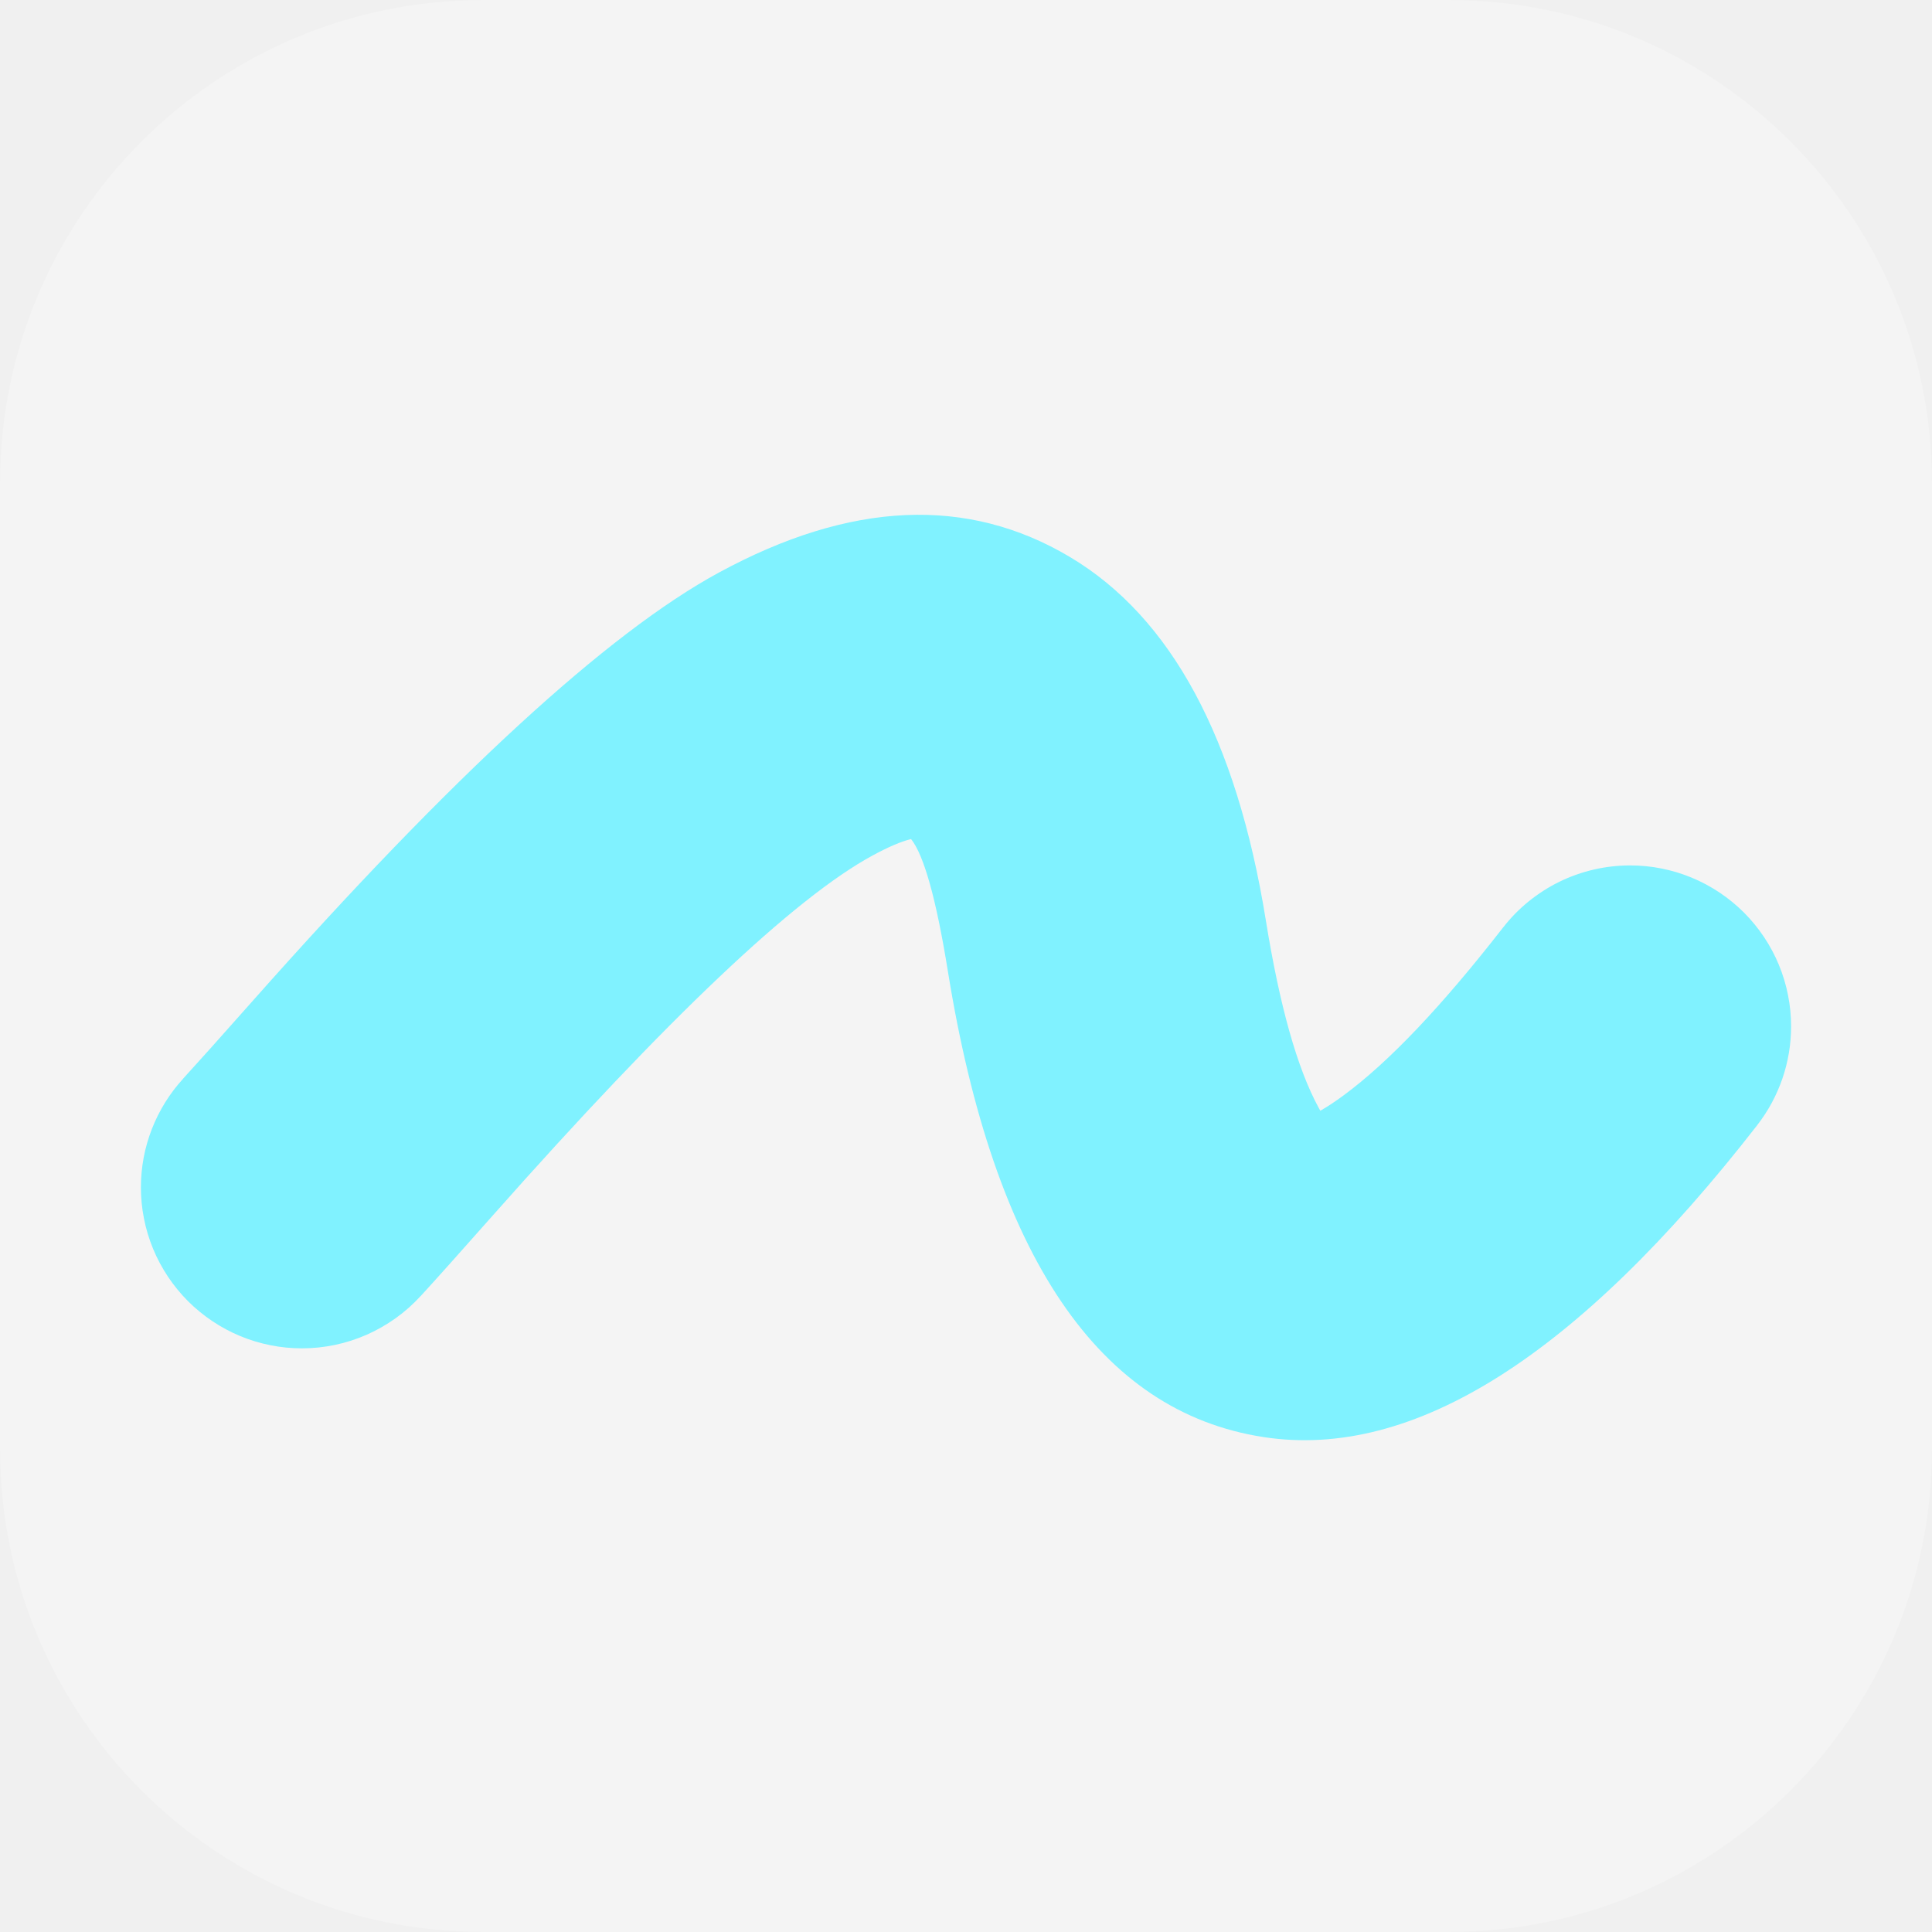
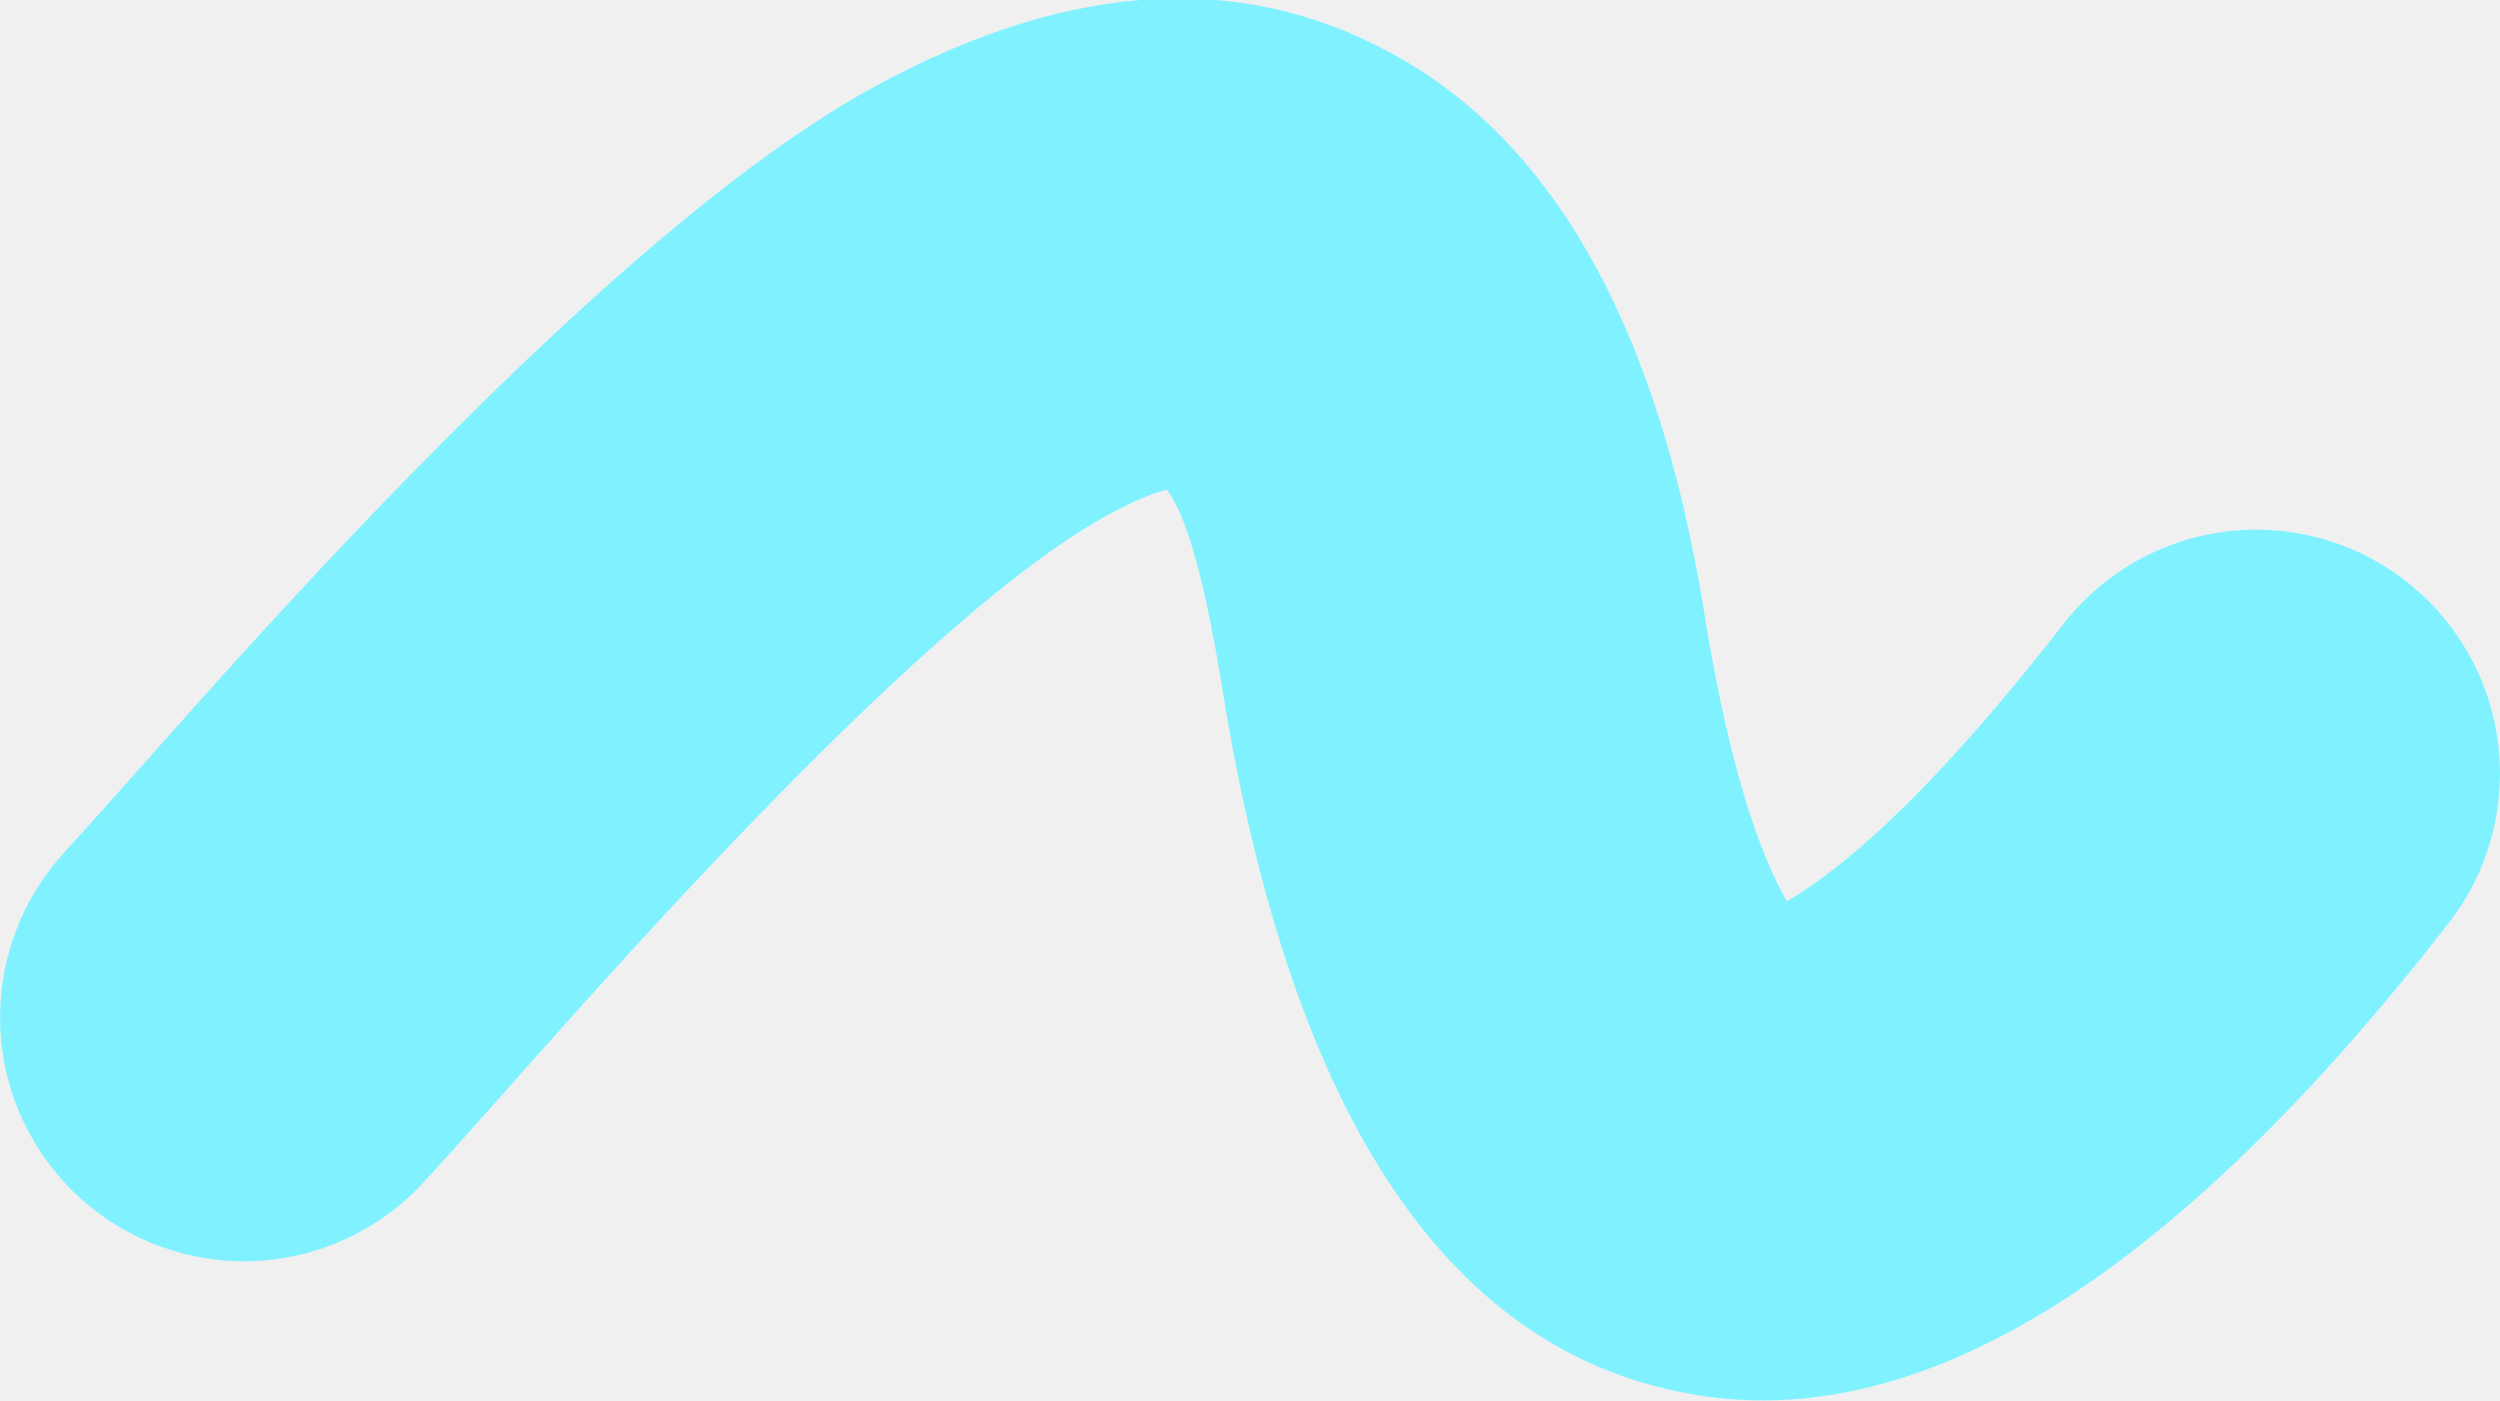
- <svg xmlns="http://www.w3.org/2000/svg" fill="none" version="1.1" width="48" height="48" viewBox="0 0 48 48">
-   <defs>
-     <clipPath id="master_svg0_109_06143">
-       <rect x="0" y="0" width="48" height="48" rx="12" />
-     </clipPath>
-   </defs>
-   <g clip-path="url(#master_svg0_109_06143)">
-     <rect x="0" y="0" width="48" height="48" rx="12" fill="#FFFFFF" fill-opacity="0.24" />
-     <g>
-       <path d="M31.392,35.704Q36.965,36.561,43.657,27.956L43.657,27.955Q43.86,27.694,44.018,27.402Q44.175,27.111,44.283,26.798Q44.39,26.485,44.445,26.158Q44.499,25.831,44.499,25.5Q44.499,25.304,44.48,25.108Q44.461,24.912,44.422,24.72Q44.384,24.527,44.327,24.339Q44.27,24.151,44.195,23.97Q44.12,23.788,44.027,23.615Q43.934,23.442,43.825,23.278Q43.716,23.115,43.591,22.963Q43.467,22.811,43.328,22.672Q43.189,22.533,43.037,22.409Q42.885,22.284,42.722,22.175Q42.558,22.066,42.385,21.973Q42.212,21.88,42.03,21.805Q41.849,21.73,41.661,21.673Q41.473,21.616,41.28,21.578Q41.088,21.539,40.892,21.52Q40.696,21.501,40.5,21.501Q40.272,21.501,40.046,21.527Q39.82,21.552,39.598,21.604Q39.376,21.655,39.162,21.731Q38.947,21.807,38.743,21.907Q38.538,22.007,38.347,22.13Q38.155,22.253,37.978,22.396Q37.801,22.54,37.642,22.702Q37.483,22.865,37.343,23.045L37.343,23.044Q35.058,25.981,33.38,27.215Q33.06,27.451,32.803,27.596Q32.783,27.561,32.762,27.522Q31.965,26.061,31.449,22.863Q30.356,16.087,26.583,13.839Q22.764,11.563,17.861,14.225Q13.71,16.478,6.263,24.884Q5.058,26.244,4.551,26.797L4.552,26.798Q4.301,27.072,4.104,27.388Q3.908,27.704,3.773,28.05Q3.638,28.397,3.569,28.762Q3.501,29.128,3.501,29.5Q3.501,29.696,3.52,29.892Q3.539,30.088,3.578,30.28Q3.616,30.473,3.673,30.661Q3.73,30.849,3.805,31.03Q3.88,31.212,3.973,31.385Q4.066,31.558,4.175,31.722Q4.284,31.885,4.409,32.037Q4.533,32.189,4.672,32.328Q4.811,32.467,4.963,32.591Q5.115,32.716,5.278,32.825Q5.442,32.934,5.615,33.027Q5.788,33.12,5.97,33.195Q6.151,33.27,6.339,33.327Q6.527,33.384,6.72,33.422Q6.912,33.461,7.108,33.48Q7.304,33.499,7.5,33.499Q7.707,33.499,7.914,33.478Q8.12,33.456,8.323,33.414Q8.526,33.371,8.723,33.308Q8.921,33.244,9.11,33.161Q9.3,33.077,9.48,32.974Q9.66,32.872,9.829,32.751Q9.998,32.63,10.153,32.493Q10.308,32.355,10.448,32.202L10.449,32.203Q11.002,31.6,12.251,30.189Q18.764,22.837,21.678,21.255Q22.266,20.936,22.635,20.846Q23.118,21.451,23.551,24.137Q25.265,34.761,31.392,35.704Z" fill-rule="evenodd" fill="#80F2FF" fill-opacity="1" />
-     </g>
+ <svg xmlns="http://www.w3.org/2000/svg" fill="none" version="1.1" width="41" height="22.97" viewBox="0 0 41 22.97">
+   <g>
+     <path d="M27.892,22.889Q33.465,23.746,40.157,15.141L40.157,15.141Q40.36,14.879,40.518,14.588Q40.675,14.296,40.783,13.983Q40.89,13.67,40.945,13.343Q40.999,13.017,40.999,12.685Q40.999,12.489,40.98,12.293Q40.961,12.098,40.922,11.905Q40.884,11.712,40.827,11.524Q40.77,11.336,40.695,11.155Q40.62,10.973,40.527,10.8Q40.434,10.627,40.325,10.463Q40.216,10.3,40.091,10.148Q39.967,9.996,39.828,9.857Q39.689,9.719,39.537,9.594Q39.385,9.469,39.222,9.36Q39.058,9.251,38.885,9.158Q38.712,9.066,38.53,8.991Q38.349,8.915,38.161,8.858Q37.973,8.801,37.78,8.763Q37.588,8.725,37.392,8.705Q37.196,8.686,37,8.686Q36.772,8.686,36.546,8.712Q36.32,8.738,36.098,8.789Q35.876,8.84,35.662,8.917Q35.447,8.993,35.243,9.093Q35.038,9.193,34.847,9.315Q34.655,9.438,34.478,9.581Q34.301,9.725,34.142,9.888Q33.983,10.05,33.843,10.23L33.843,10.23Q31.558,13.166,29.88,14.4Q29.56,14.636,29.303,14.781Q29.283,14.746,29.262,14.707Q28.465,13.247,27.949,10.048Q26.856,3.272,23.083,1.024Q19.264,-1.252,14.361,1.41Q10.21,3.664,2.763,12.07Q1.558,13.429,1.051,13.982L1.052,13.983Q0.801,14.257,0.604,14.573Q0.408,14.889,0.273,15.236Q0.138,15.582,0.069,15.948Q0.001,16.313,0.001,16.685Q0.001,16.882,0.02,17.077Q0.039,17.273,0.078,17.466Q0.116,17.658,0.173,17.846Q0.23,18.034,0.305,18.216Q0.38,18.397,0.473,18.571Q0.566,18.744,0.675,18.907Q0.784,19.07,0.909,19.222Q1.033,19.374,1.172,19.513Q1.311,19.652,1.463,19.777Q1.615,19.901,1.778,20.011Q1.942,20.12,2.115,20.212Q2.288,20.305,2.47,20.38Q2.651,20.455,2.839,20.512Q3.027,20.569,3.22,20.608Q3.412,20.646,3.608,20.665Q3.804,20.685,4,20.685Q4.207,20.685,4.414,20.663Q4.62,20.642,4.823,20.599Q5.026,20.556,5.223,20.493Q5.421,20.429,5.61,20.346Q5.8,20.262,5.98,20.16Q6.16,20.057,6.329,19.936Q6.498,19.816,6.653,19.678Q6.808,19.541,6.948,19.388L6.949,19.388Q7.502,18.785,8.751,17.374Q15.264,10.023,18.178,8.441Q18.766,8.121,19.135,8.031Q19.618,8.637,20.051,11.322Q21.765,21.946,27.892,22.889Z" fill-rule="evenodd" fill="#80F2FF" fill-opacity="1" />
  </g>
</svg>
